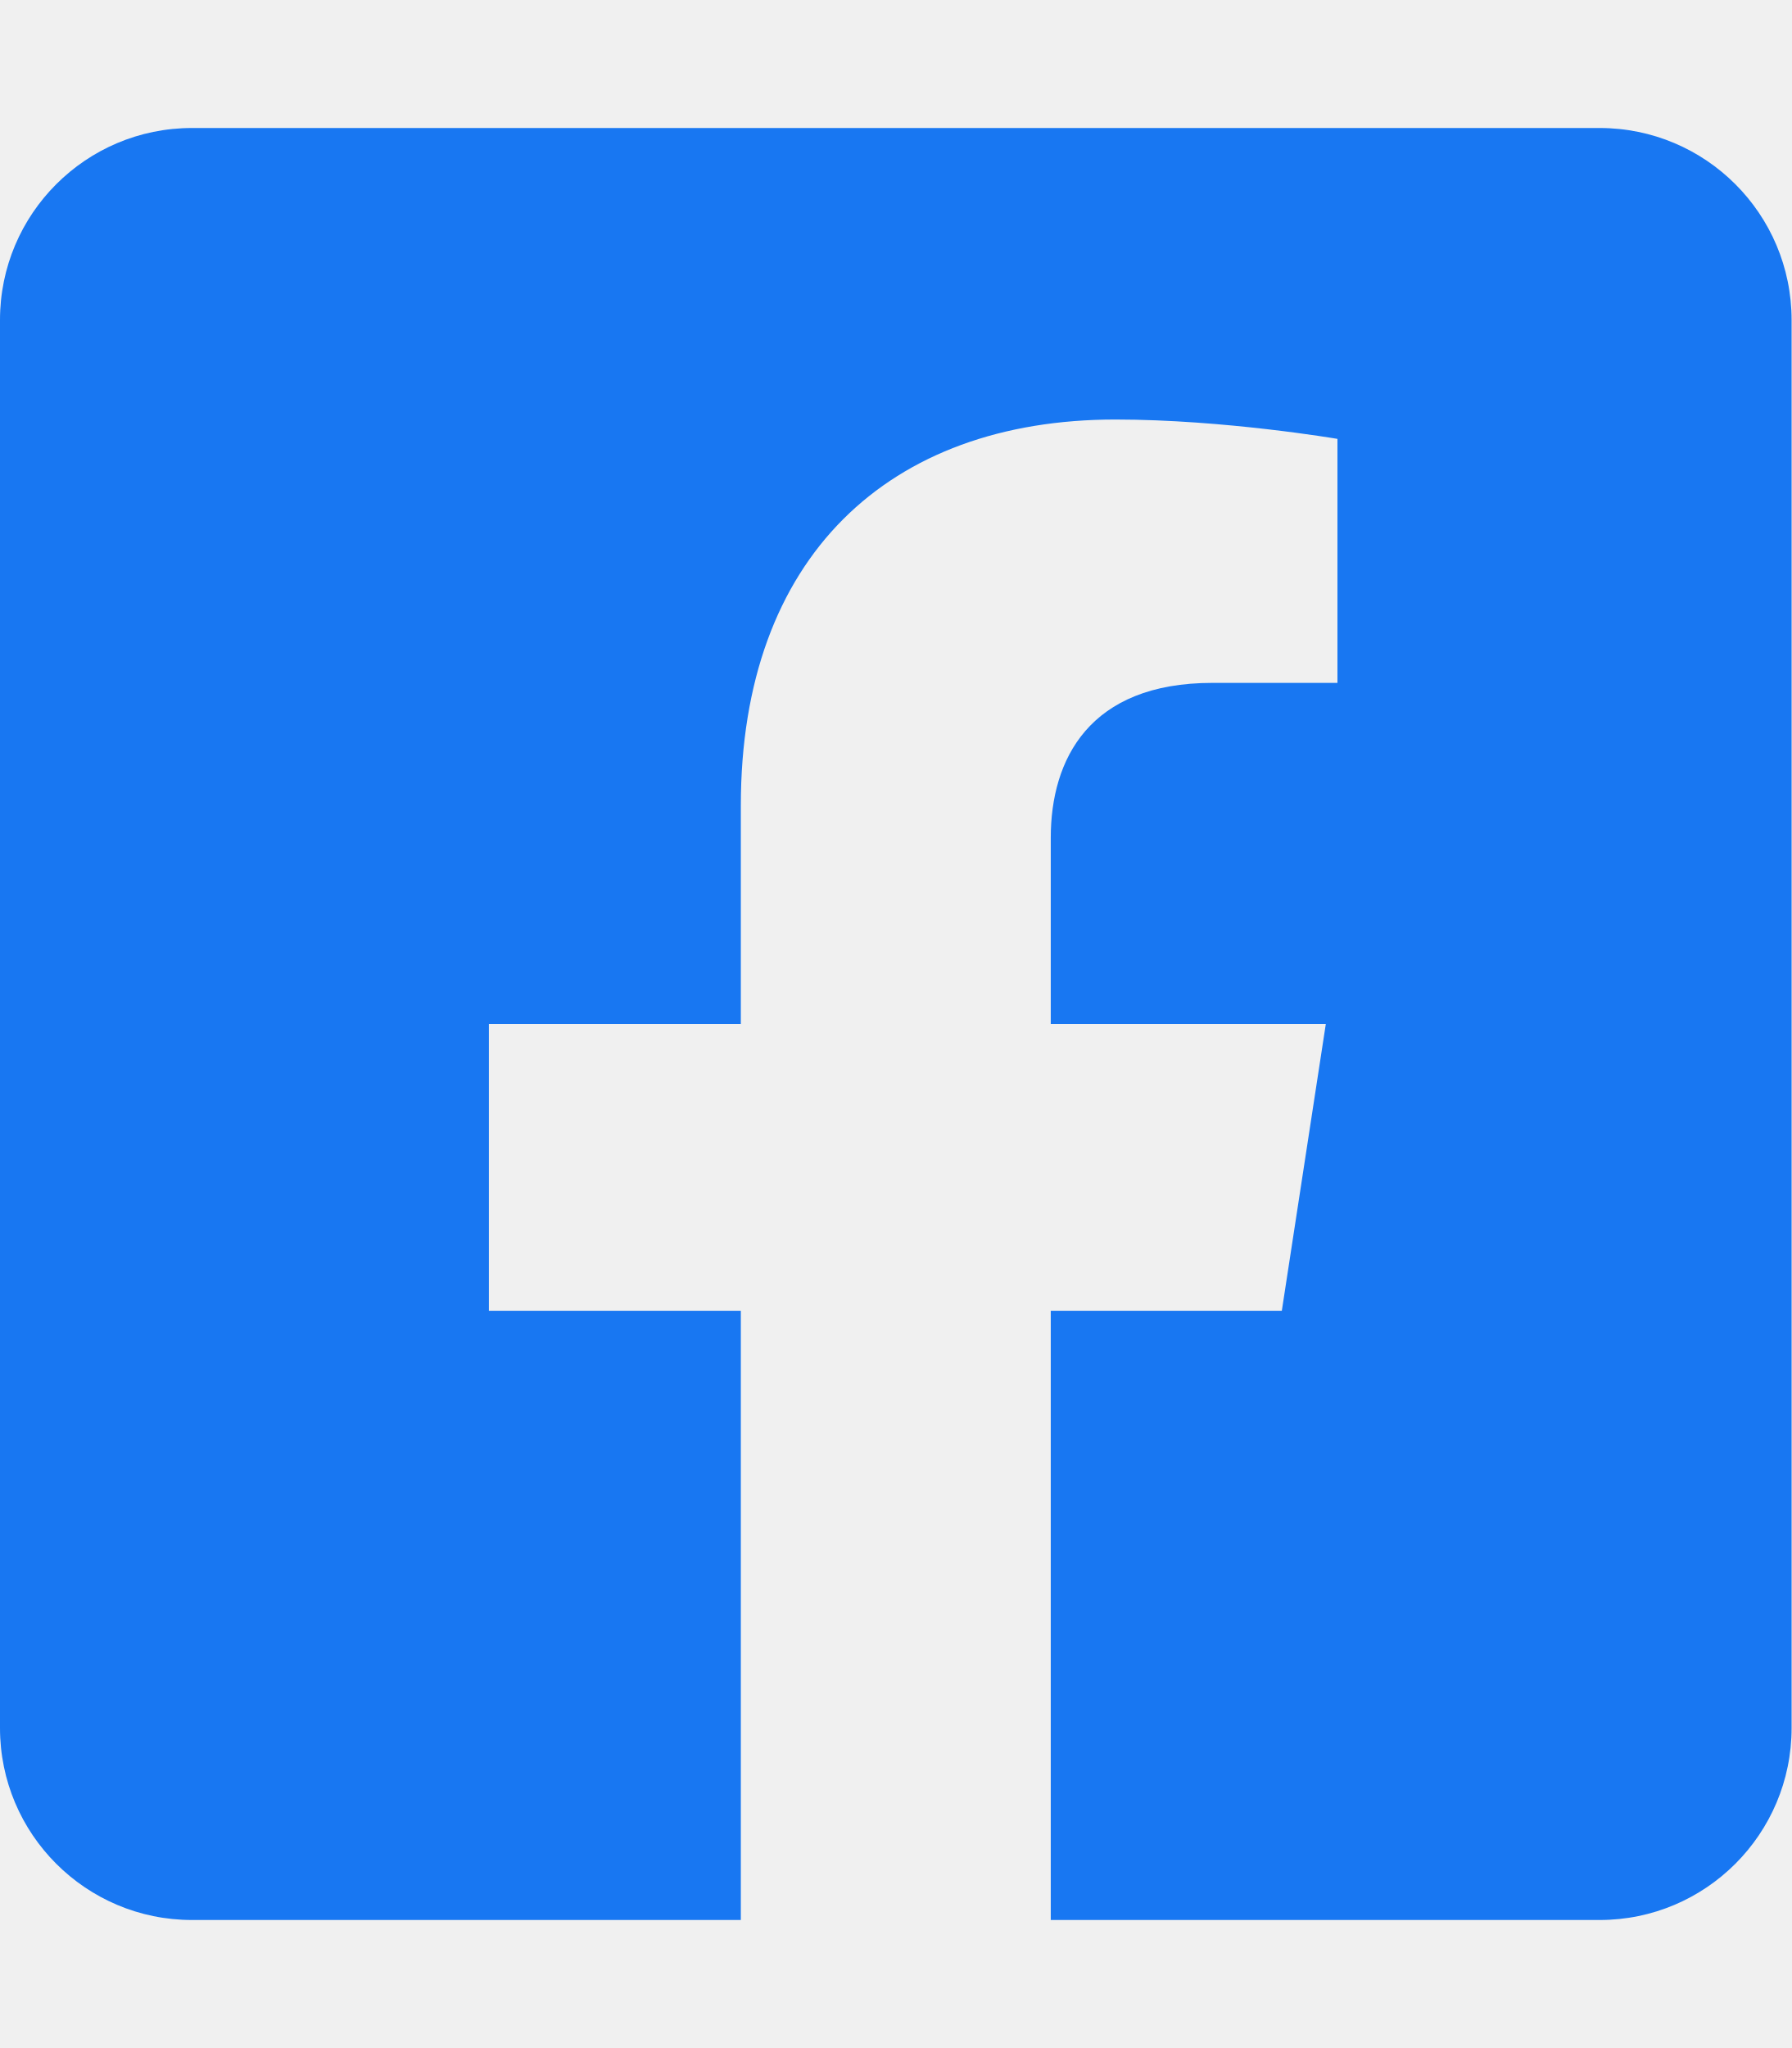
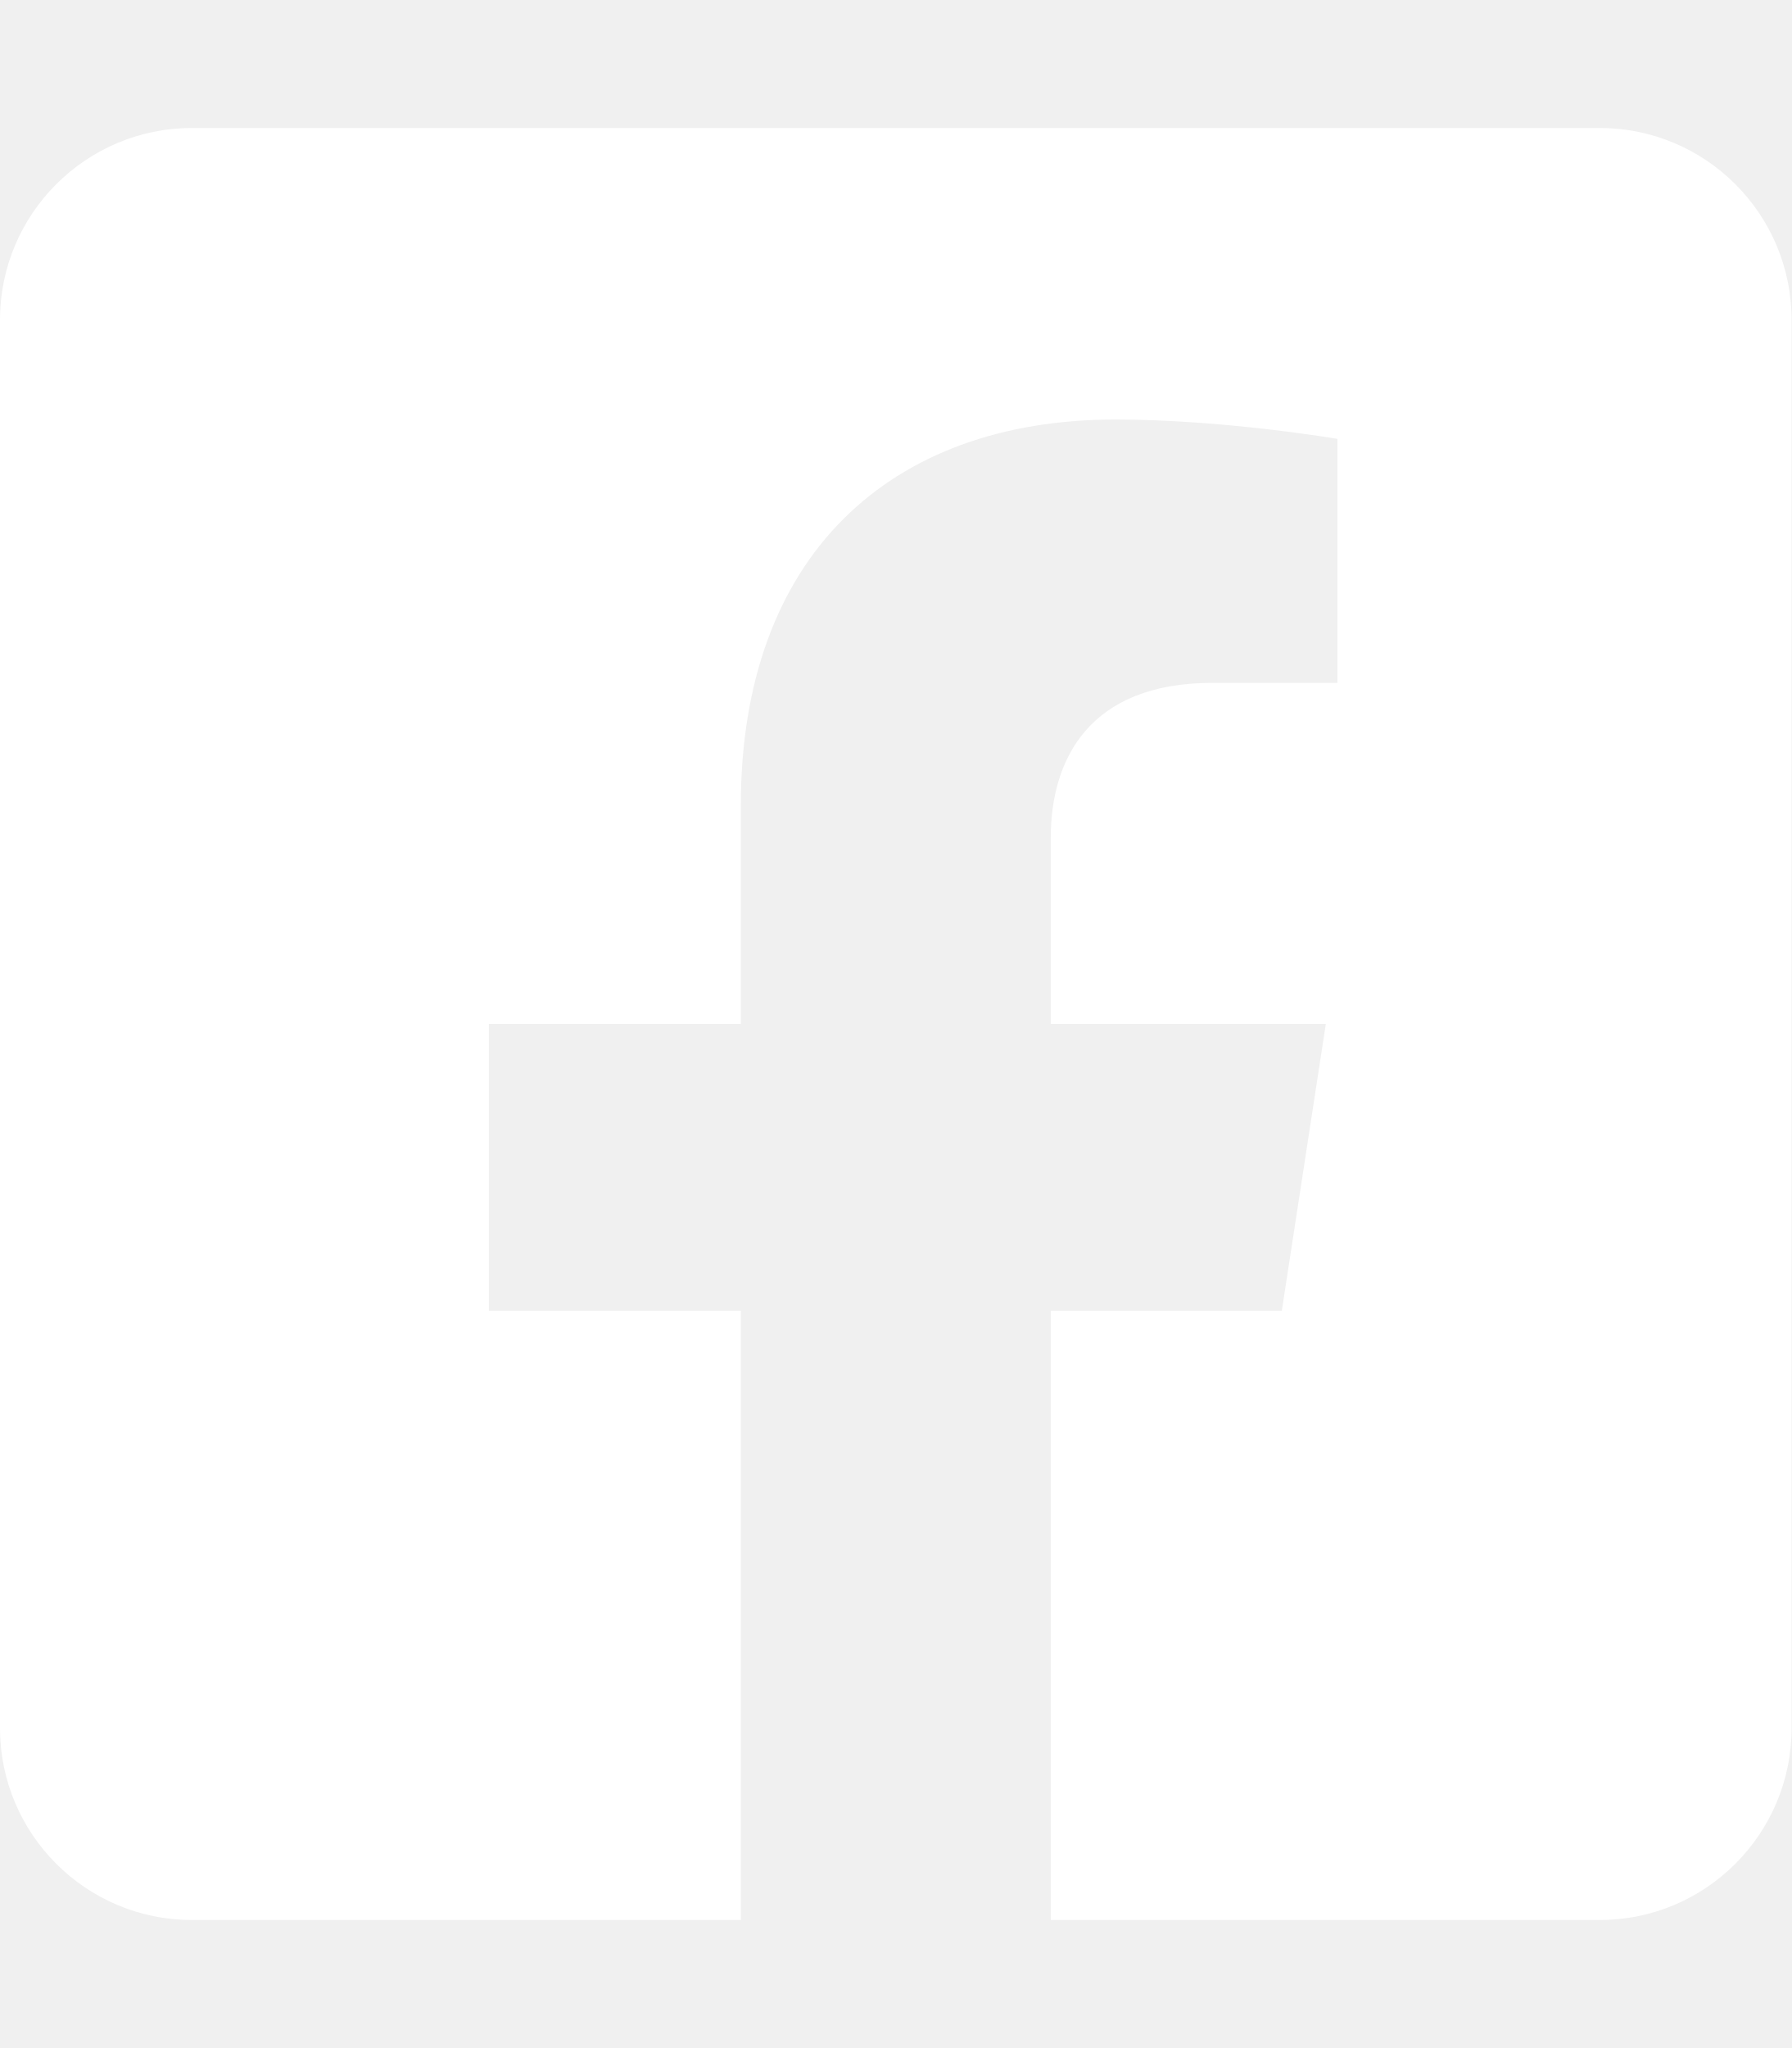
<svg xmlns="http://www.w3.org/2000/svg" aria-hidden="true" focusable="false" data-prefix="fab" data-icon="facebook-square" class="svg-inline--fa fa-facebook-square fa-w-14" role="img" viewBox="0 0 448 512">
-   <path fill="#1877F2" d="M400 32H48A48 48 0 0 0 0 80v352a48 48 0 0 0 48 48h137.25V327.69h-63V256h63v-54.64c0-62.15 37-96.48 93.67-96.48 27.14 0 55.52 4.84 55.52 4.84v61h-31.27c-30.81 0-40.42 19.12-40.42 38.73V256h68.78l-11 71.69h-57.78V480H400a48 48 0 0 0 48-48V80a48 48 0 0 0-48-48z" />
+   <path fill="#fff" d="M400 32H48A48 48 0 0 0 0 80v352a48 48 0 0 0 48 48h137.25V327.69h-63V256h63v-54.64c0-62.15 37-96.48 93.67-96.48 27.14 0 55.52 4.84 55.52 4.84v61h-31.27c-30.81 0-40.42 19.12-40.42 38.73V256h68.78l-11 71.69h-57.78V480H400a48 48 0 0 0 48-48V80a48 48 0 0 0-48-48z" />
</svg>
